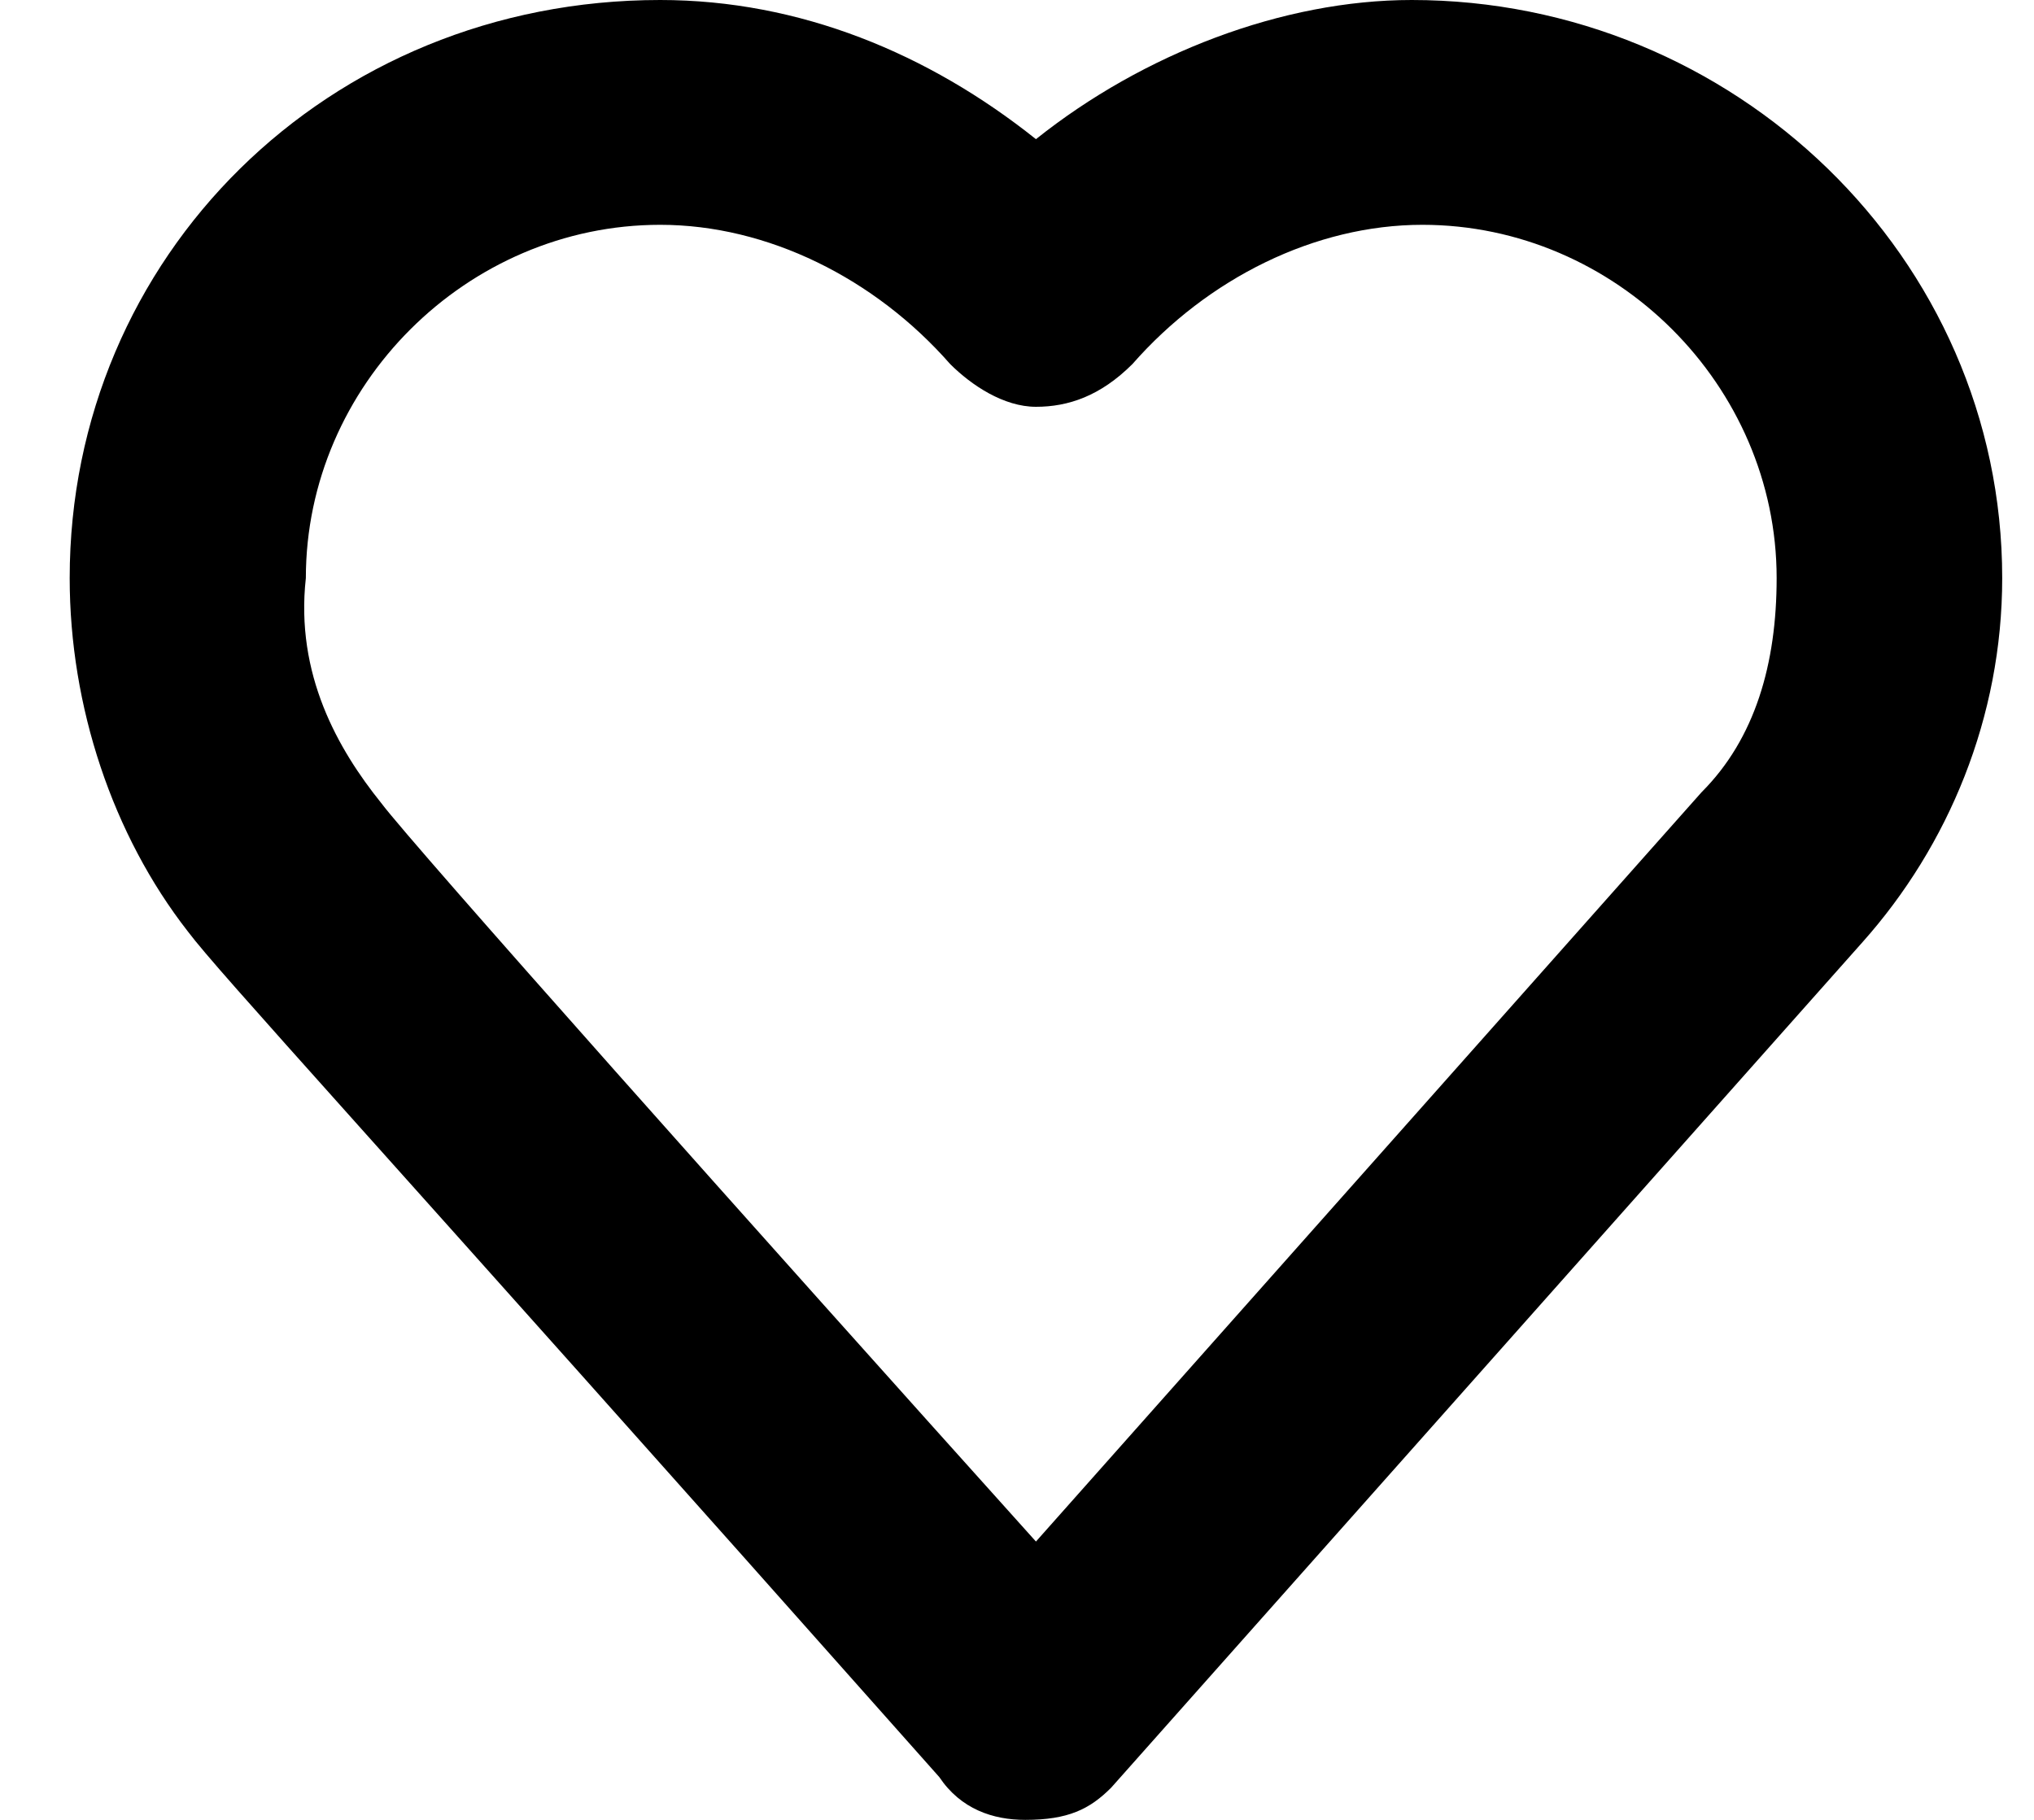
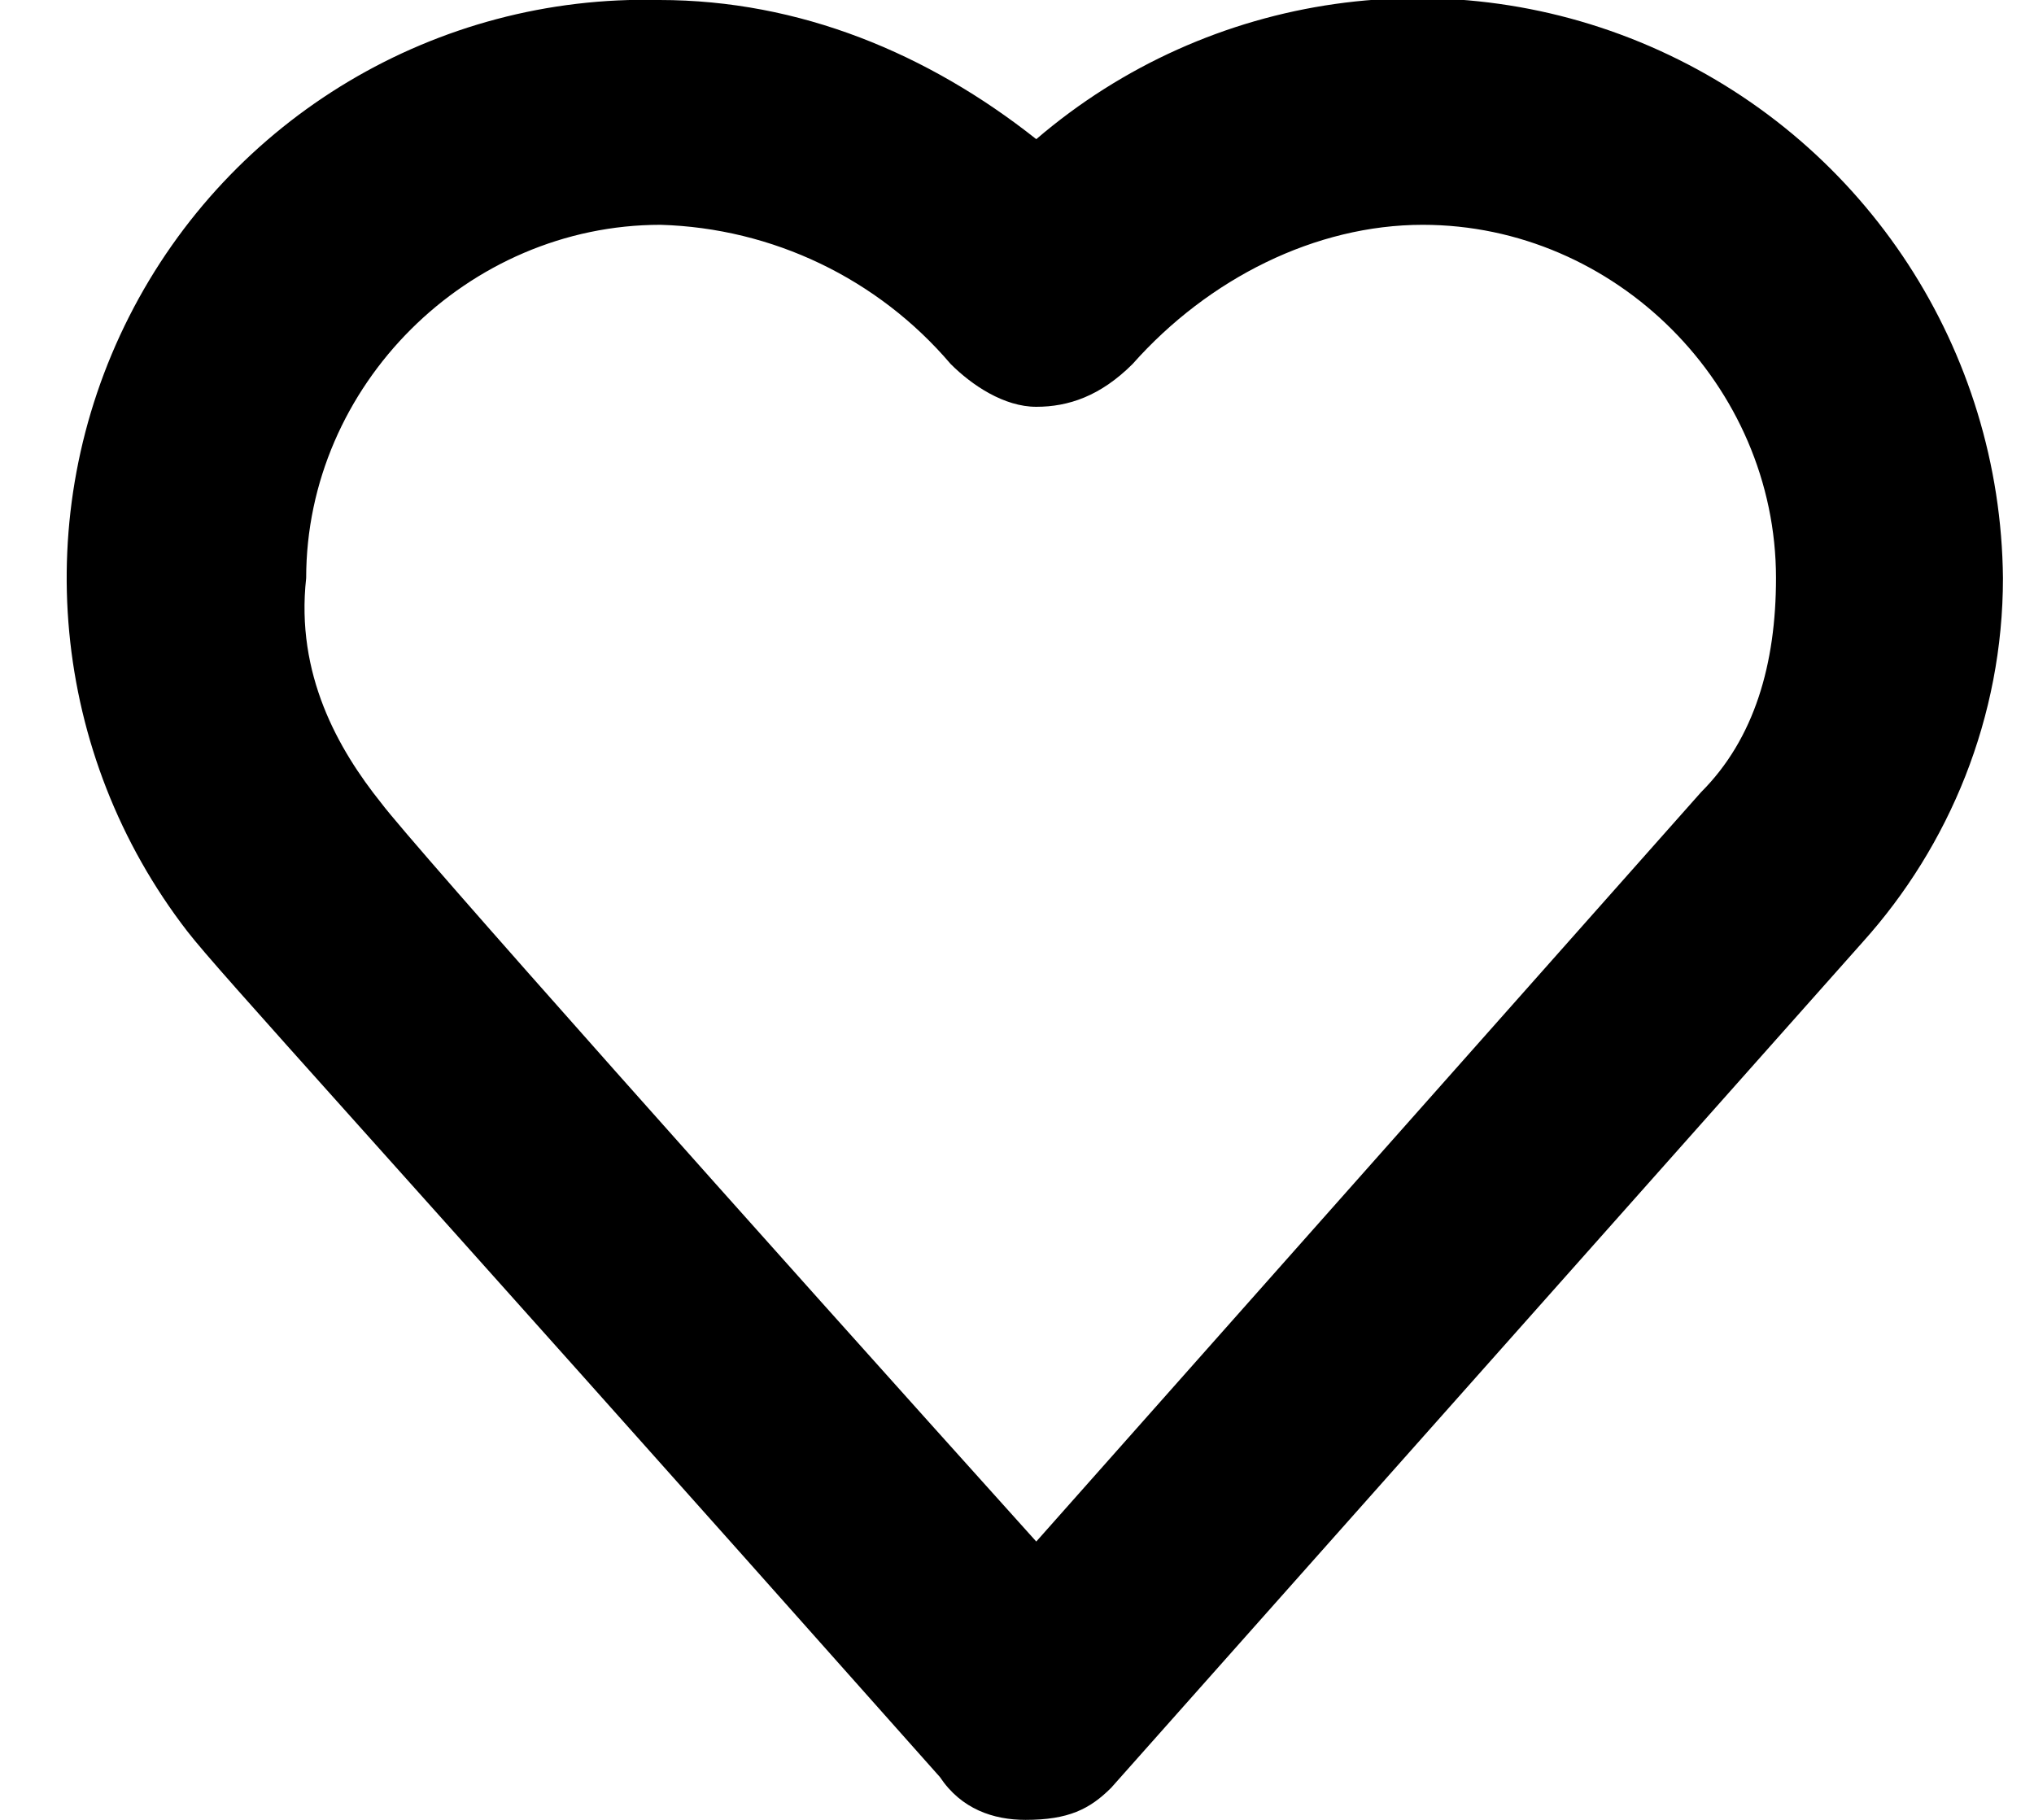
<svg xmlns="http://www.w3.org/2000/svg" width="19" height="17" fill="none">
-   <path d="M9.577 17c-.301 0-.602-.1-.803-.4-5.415-6.1-6.719-7.5-7.02-7.9C1.052 7.8.651 6.6.651 5.4c0-3 2.407-5.4 5.516-5.4 1.304 0 2.507.5 3.51 1.3C10.68.5 11.983 0 13.187 0c3.008 0 5.516 2.4 5.516 5.4 0 1.3-.502 2.5-1.304 3.4l-7.02 7.9c-.2.2-.401.3-.802.3ZM3.56 7.5c.3.4 3.51 4 6.117 6.9l6.218-7c.5-.5.701-1.2.701-2 0-1.8-1.504-3.3-3.309-3.3-1.003 0-2.006.5-2.708 1.3-.3.3-.601.4-.902.4-.3 0-.602-.2-.802-.4-.702-.8-1.705-1.3-2.708-1.3-1.805 0-3.31 1.5-3.31 3.3-.1.9.301 1.6.703 2.1-.1 0-.1 0 0 0Z" fill="#000" />
+   <path fill="#000" d="M9.58 17c-.3 0-.6-.1-.8-.4-5.42-6.1-6.72-7.5-7.03-7.9A5.4 5.4 0 0 1 6.16 0c1.31 0 2.51.5 3.52 1.3a5.47 5.47 0 0 1 9.03 4.1c0 1.3-.5 2.5-1.31 3.4l-7.02 7.9c-.2.2-.4.3-.8.3ZM3.56 7.5c.3.4 3.51 4 6.12 6.9l6.21-7c.5-.5.7-1.2.7-2 0-1.8-1.5-3.3-3.3-3.3-1 0-2 .5-2.71 1.3-.3.3-.6.4-.9.4-.3 0-.6-.2-.8-.4a3.7 3.7 0 0 0-2.71-1.3c-1.8 0-3.31 1.5-3.31 3.3-.1.9.3 1.6.7 2.1-.1 0-.1 0 0 0Z" />
</svg>
